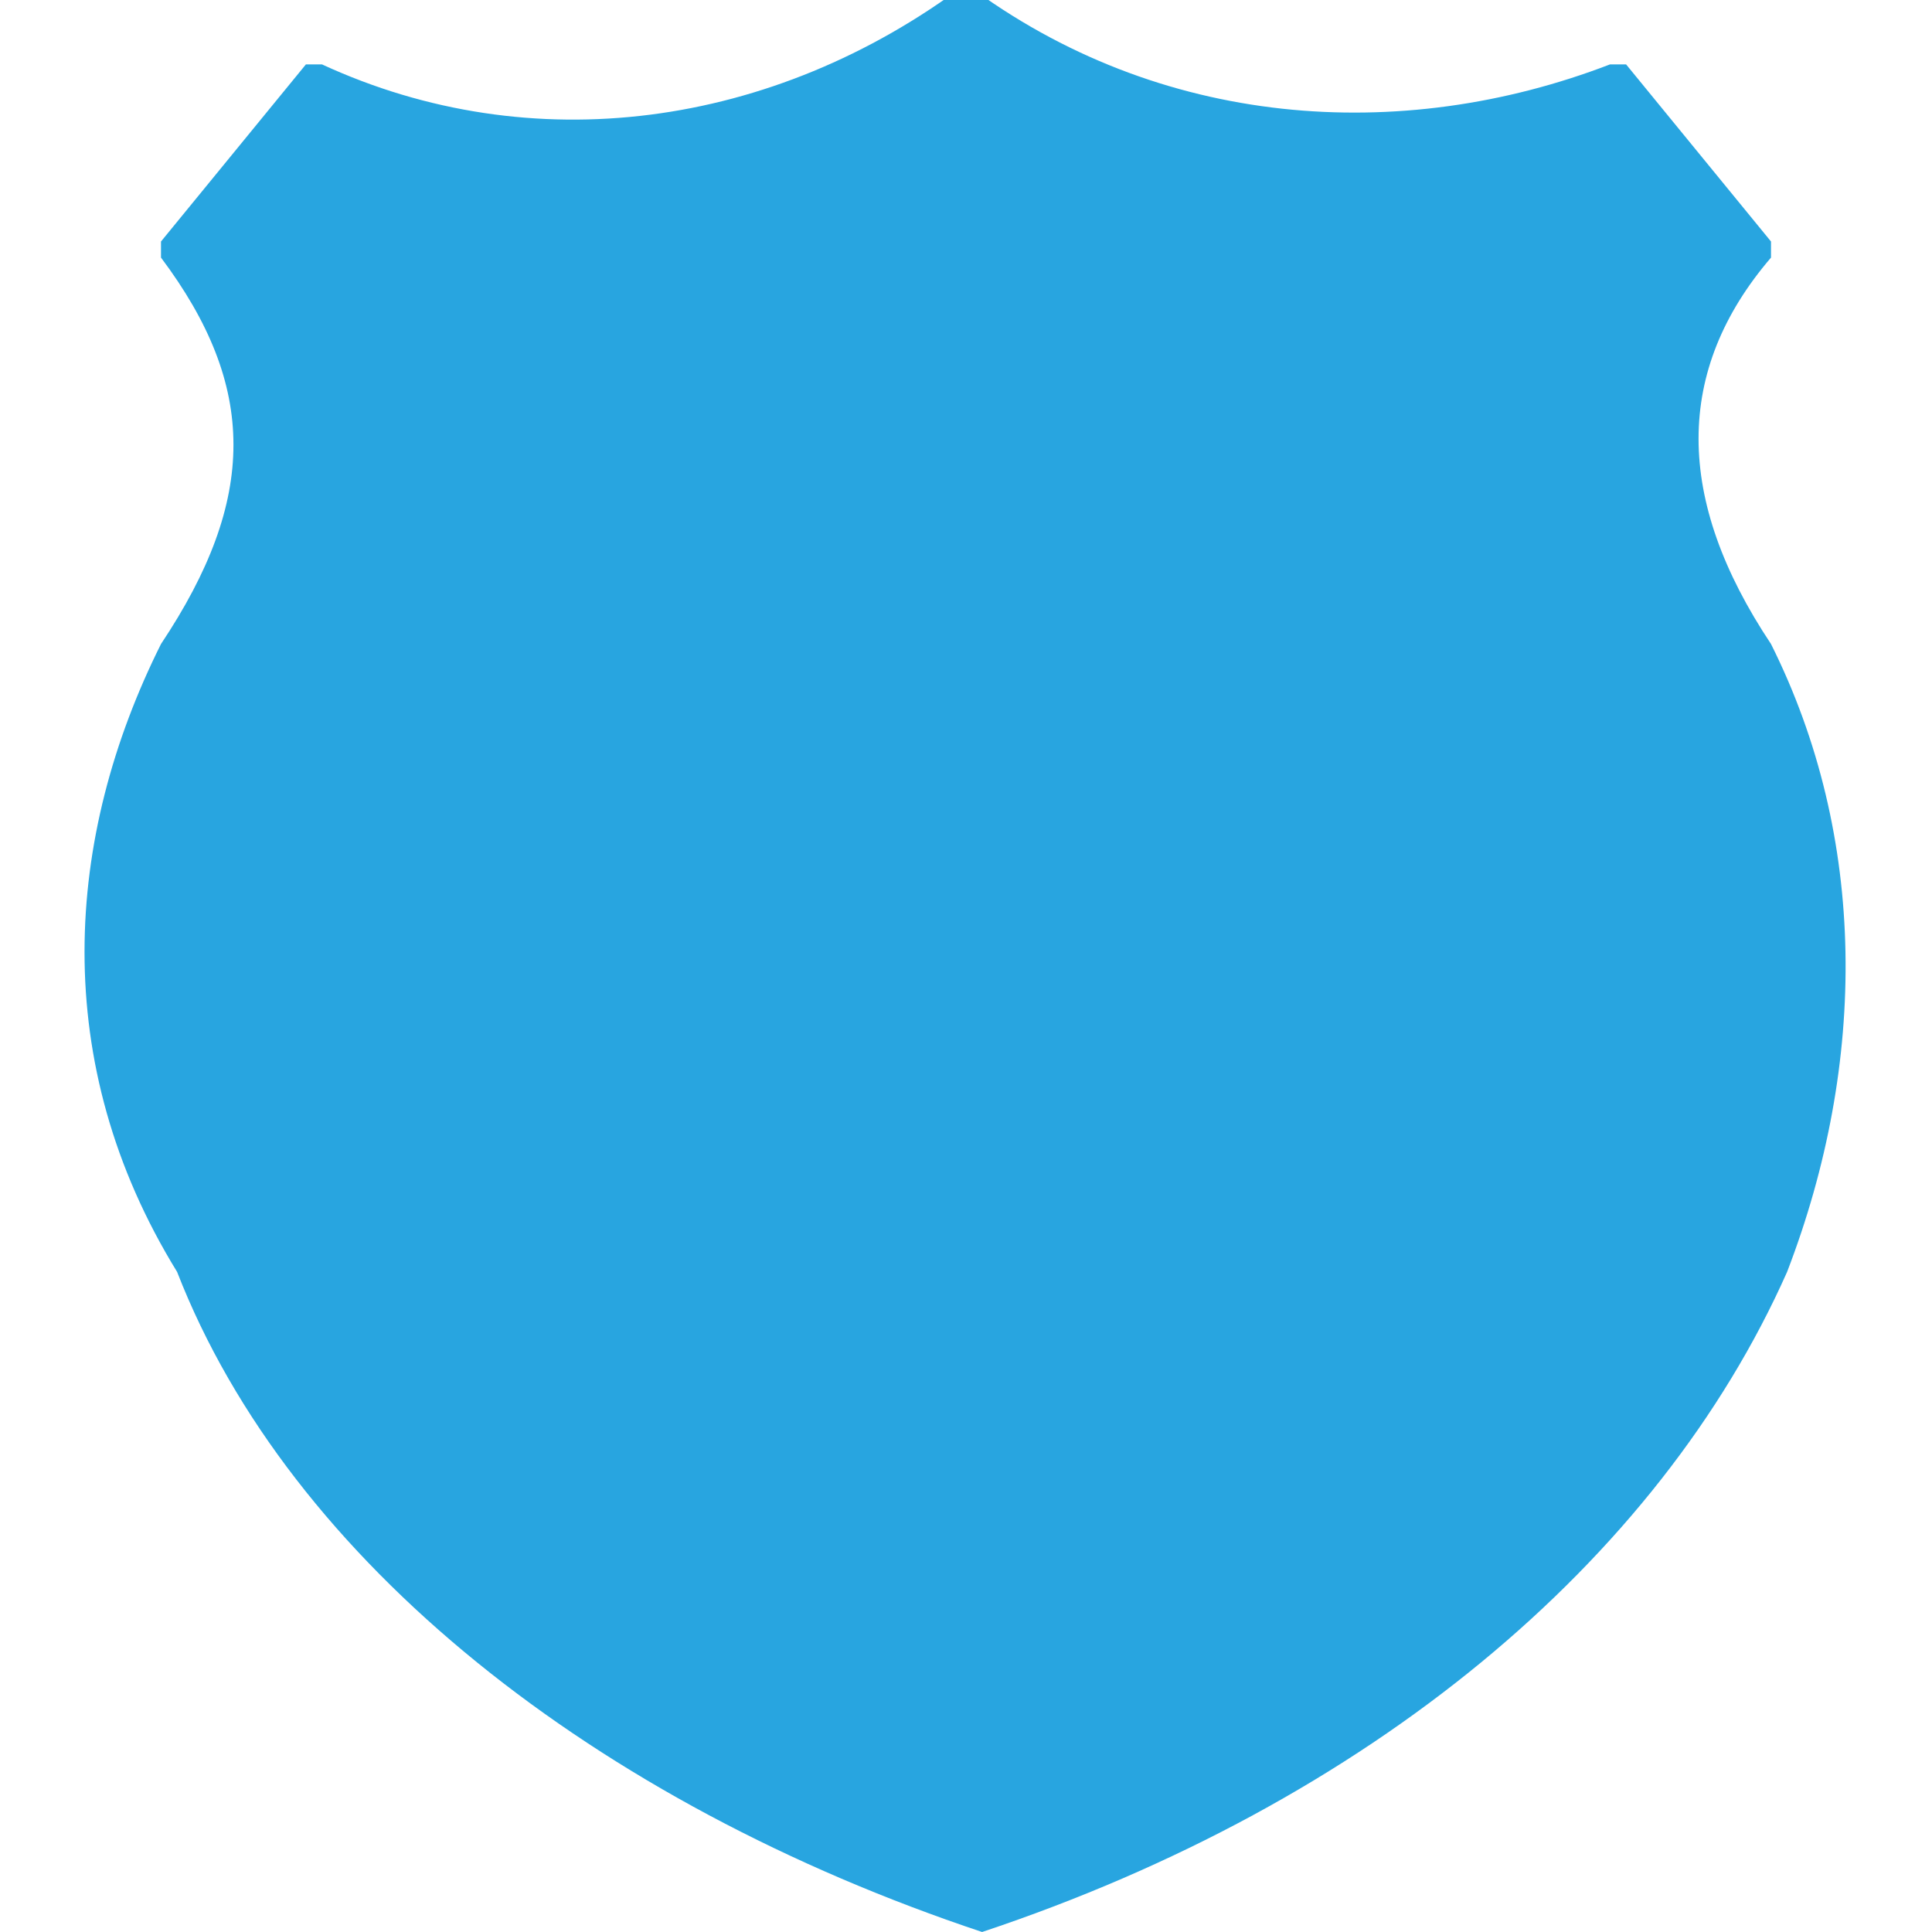
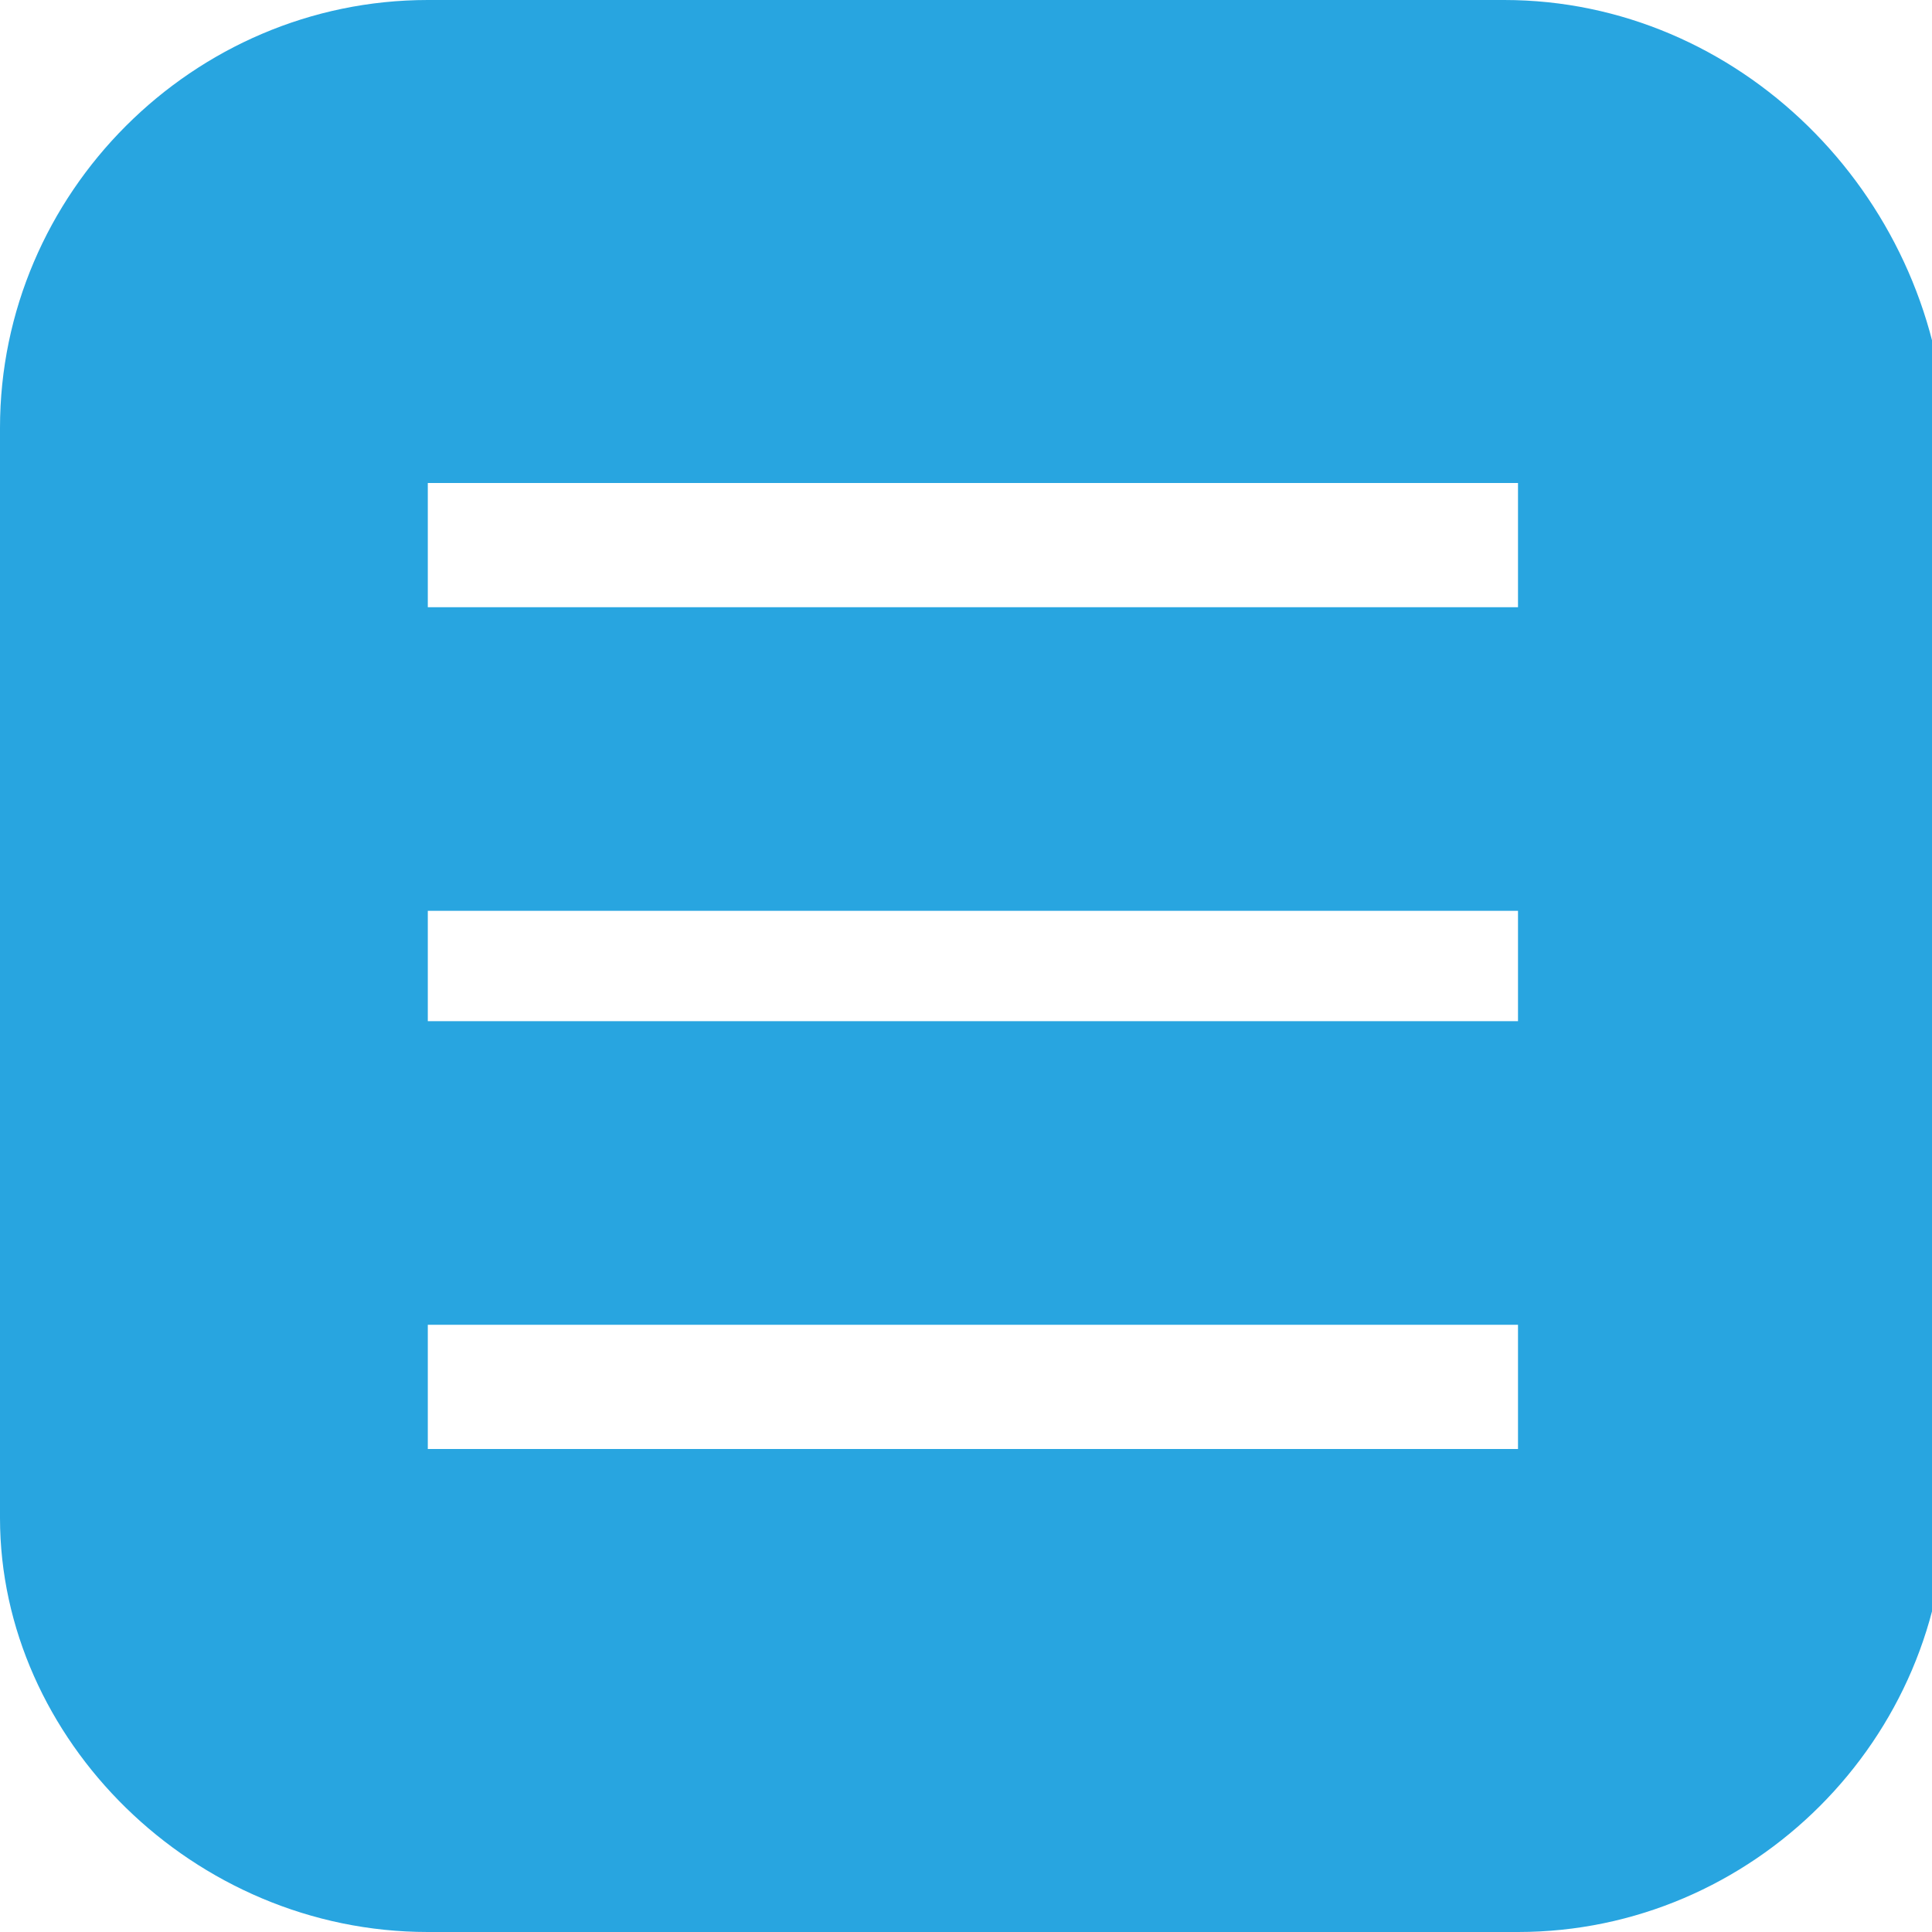
- <svg xmlns="http://www.w3.org/2000/svg" version="1.1" id="Слой_1" x="0px" y="0px" viewBox="0 0 12 12" style="enable-background:new 0 0 12 12;" xml:space="preserve">
+ <svg xmlns="http://www.w3.org/2000/svg" version="1.1" id="Слой_1" x="0px" y="0px" viewBox="0 0 14 14" style="enable-background:new 0 0 14 14;" xml:space="preserve">
  <style type="text/css">
	.st0{fill:#28a5e0;}
</style>
-   <path class="st0" d="M11,4c0.6,1.2,0.6,2.6,0.1,3.9c-0.8,1.8-2.6,3.3-5,4.1l0,0l0,0l0,0l0,0c-2.4-0.8-4.3-2.3-5-4.1  C0.3,6.6,0.4,5.2,1,4l0,0c0.6-0.9,0.6-1.6,0-2.4l0-0.1l0.9-1.1l0.1,0c1.3,0.6,2.8,0.4,4-0.5l0,0l0,0l0,0l0,0c1.2,0.9,2.7,1,4,0.5  l0.1,0l0.9,1.1l0,0.1C10.4,2.3,10.4,3.1,11,4L11,4z" />
+   <path class="st0" d="M10.9,0H3.1C1.4,0,0,1.4,0,3.1v7.9C0,12.6,1.4,14,3.1,14h7.9c1.7,0,3.1-1.4,3.1-3.1V3.1C14,1.4,12.6,0,10.9,0z   M10.9,10.5H3.1V9.6h7.9V10.5z M10.9,7.4H3.1V6.6h7.9V7.4z M10.9,4.4H3.1V3.5h7.9V4.4z" />
</svg>
